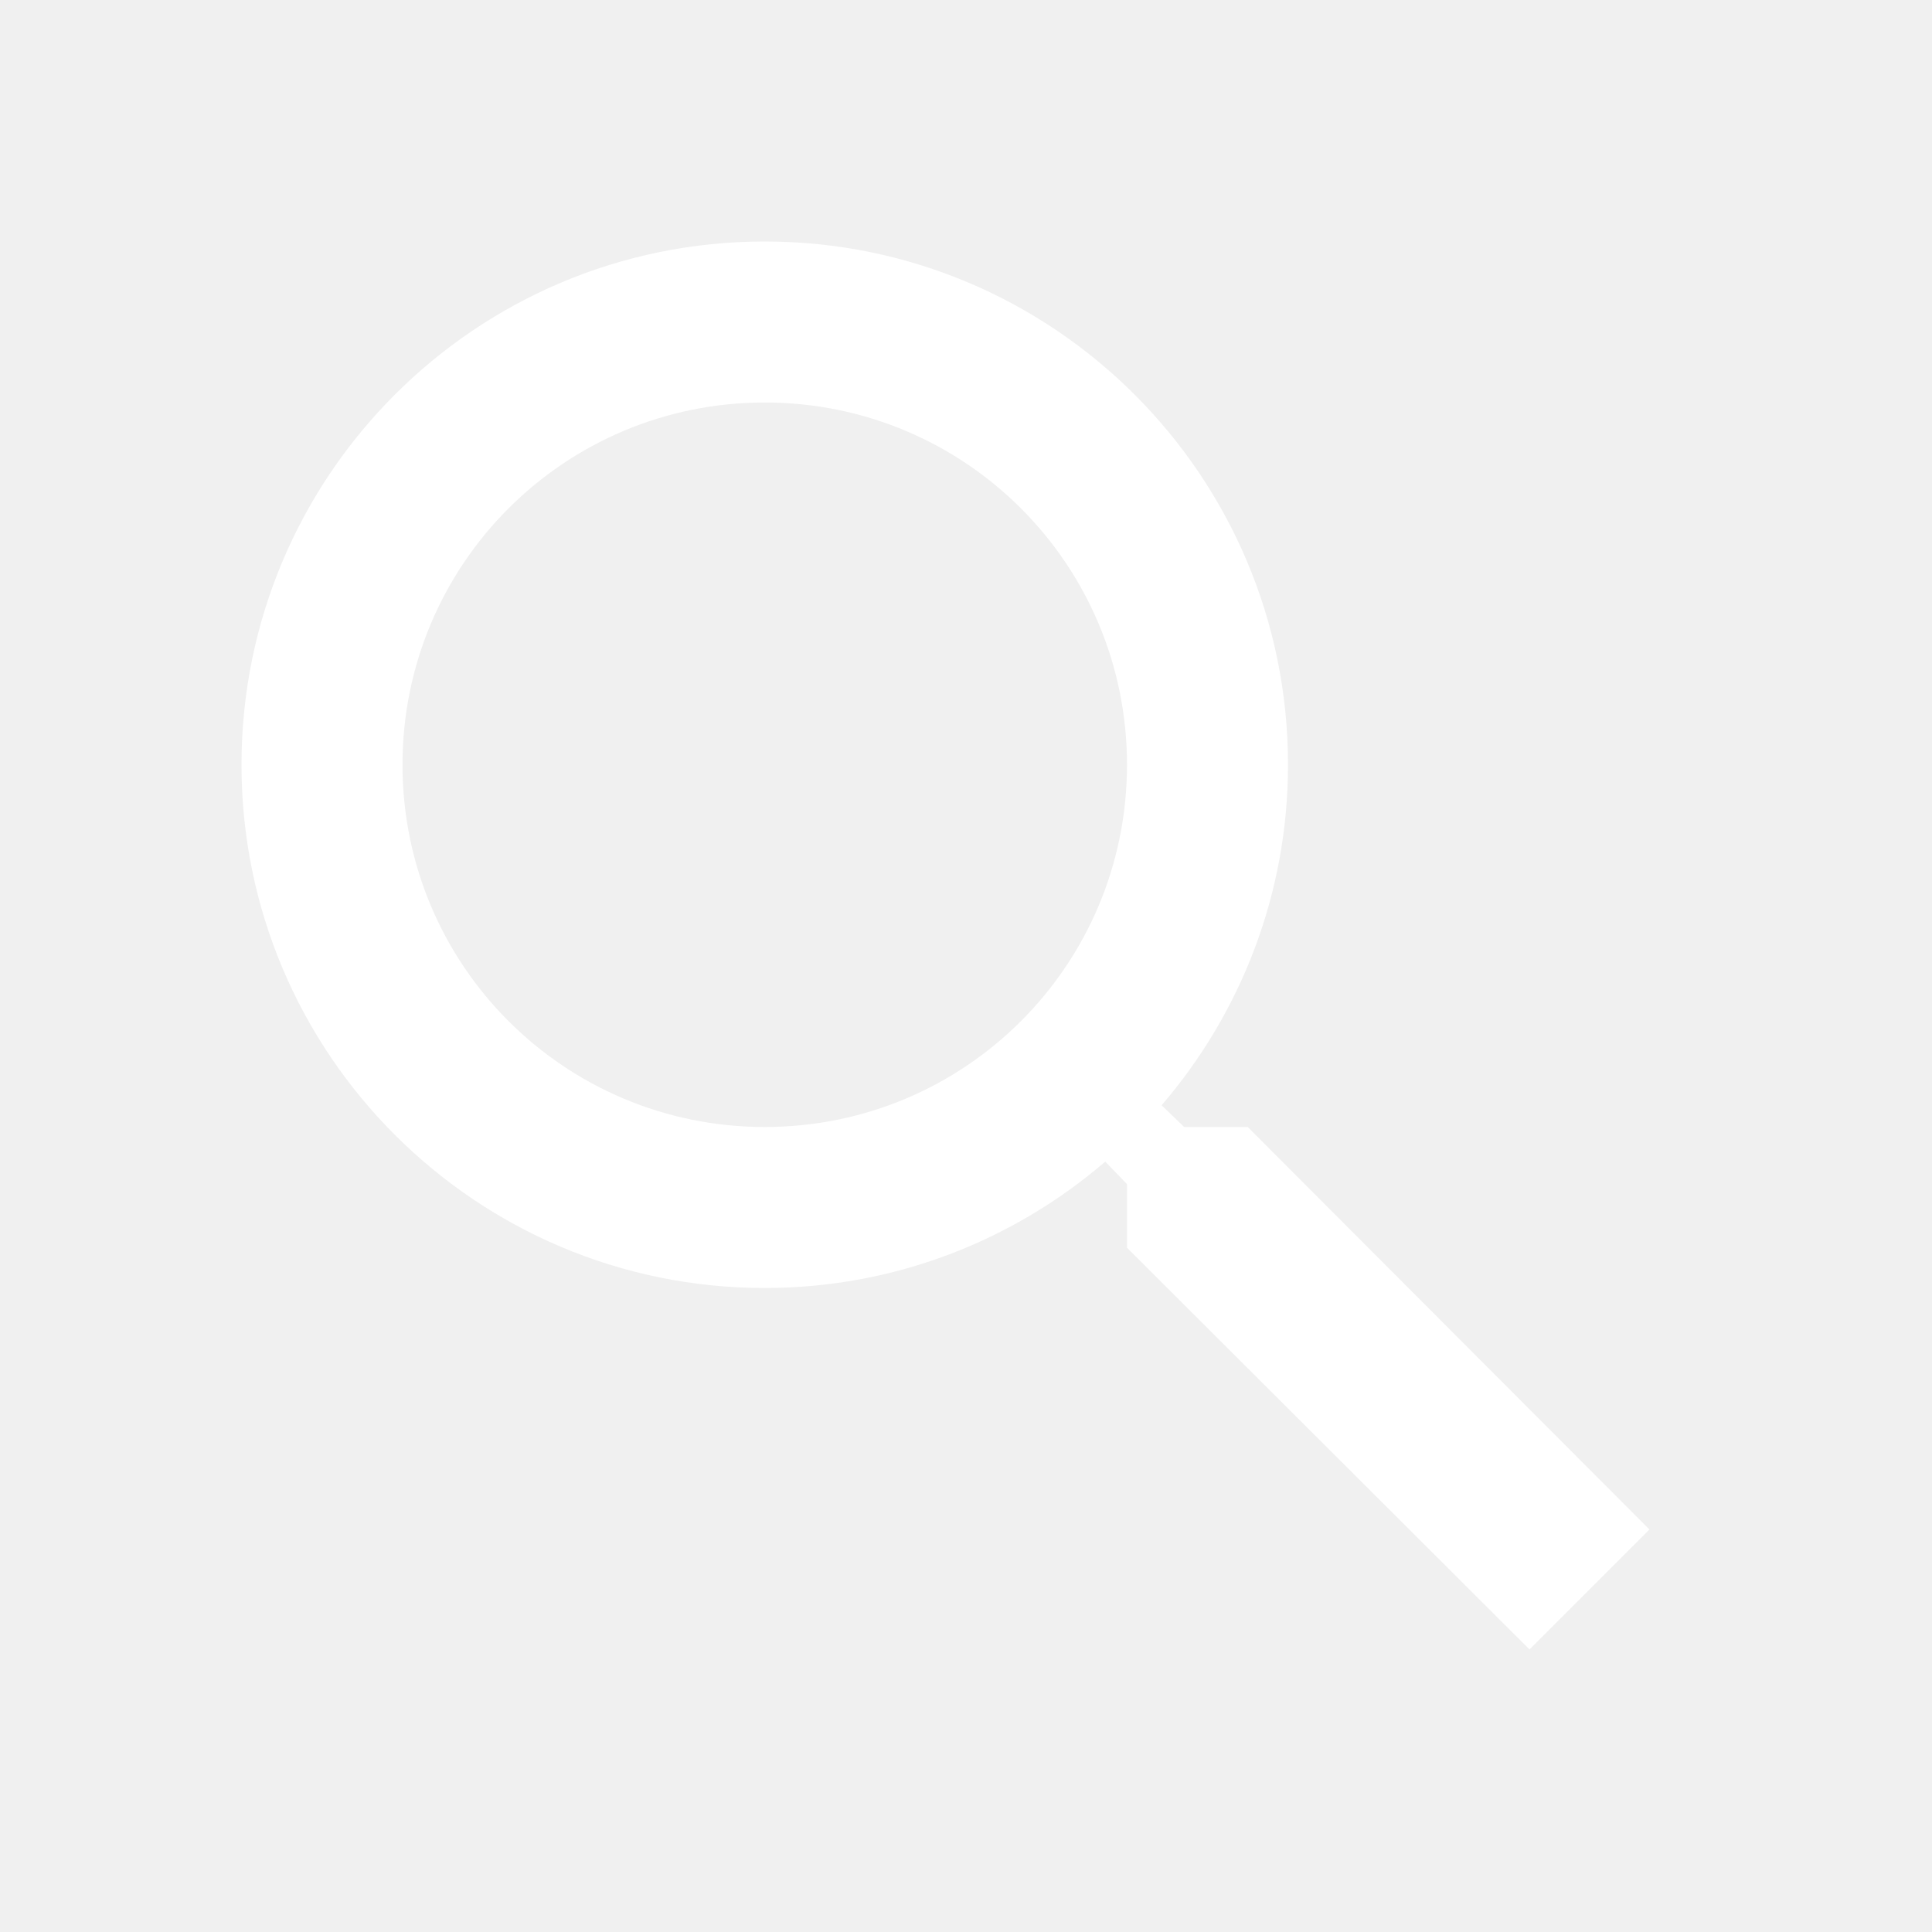
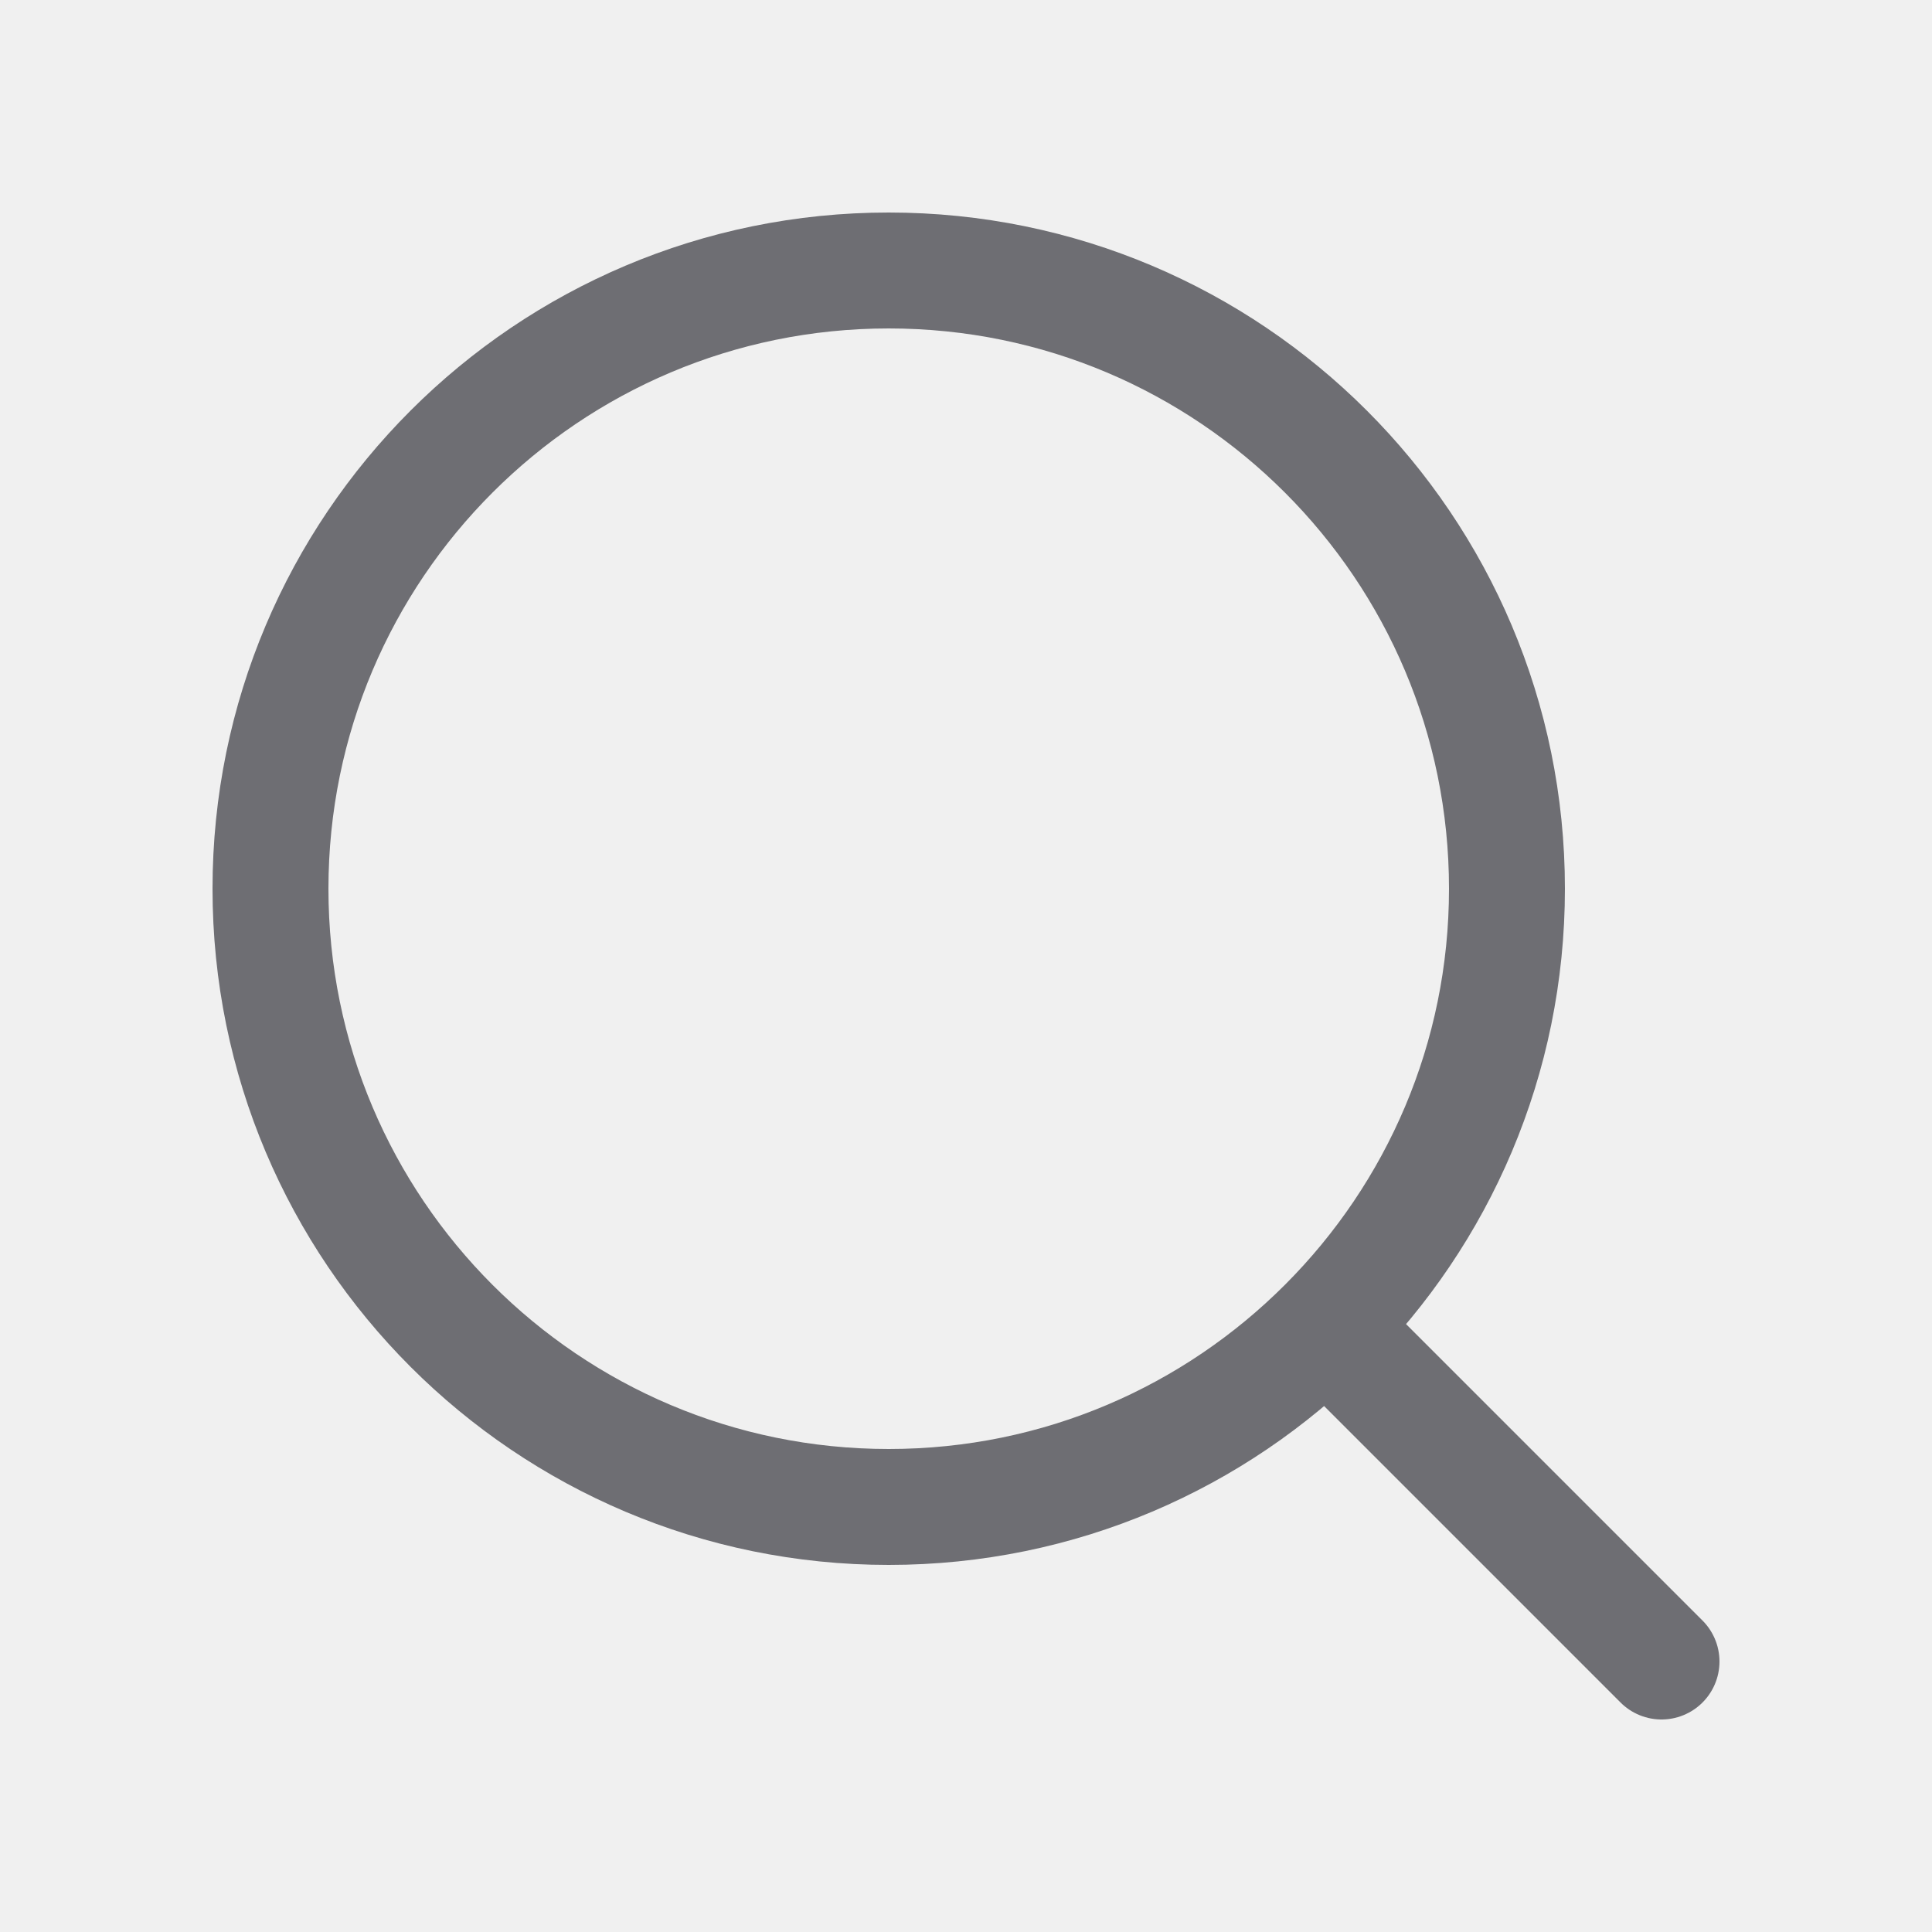
- <svg xmlns="http://www.w3.org/2000/svg" fill="white" viewBox="0 0 24 24">
-   <path d="M0 0h24v24H0z" fill="none" />
-   <path d="M15.5 14h-.79l-.28-.27C15.41 12.59 16 11.11 16 9.5 16 5.91 13.09 3 9.5 3S3 5.91 3 9.5 5.91 16 9.5 16c1.61 0 3.09-.59 4.23-1.57l.27.28v.79l5 4.99L20.49 19l-4.99-5zm-6 0C7.01 14 5 11.99 5 9.5S7.01 5 9.5 5 14 7.01 14 9.5 11.99 14 9.5 14z" />
+ <svg xmlns="http://www.w3.org/2000/svg" width="25" height="25" viewBox="0 0 25 25" fill="none">
+   <path d="M17.5 17.5L21.5 21.5" stroke="#6E6E73" stroke-width="1.5" stroke-linecap="round" stroke-linejoin="round" />
+   <path d="M3.5 11.5C3.5 15.918 7.082 19.5 11.5 19.5C13.713 19.5 15.716 18.602 17.164 17.149C18.608 15.702 19.5 13.705 19.5 11.5C19.5 7.082 15.918 3.5 11.5 3.5C7.082 3.5 3.5 7.082 3.5 11.5Z" stroke="#6E6E73" stroke-width="1.5" stroke-linecap="round" stroke-linejoin="round" />
</svg>
